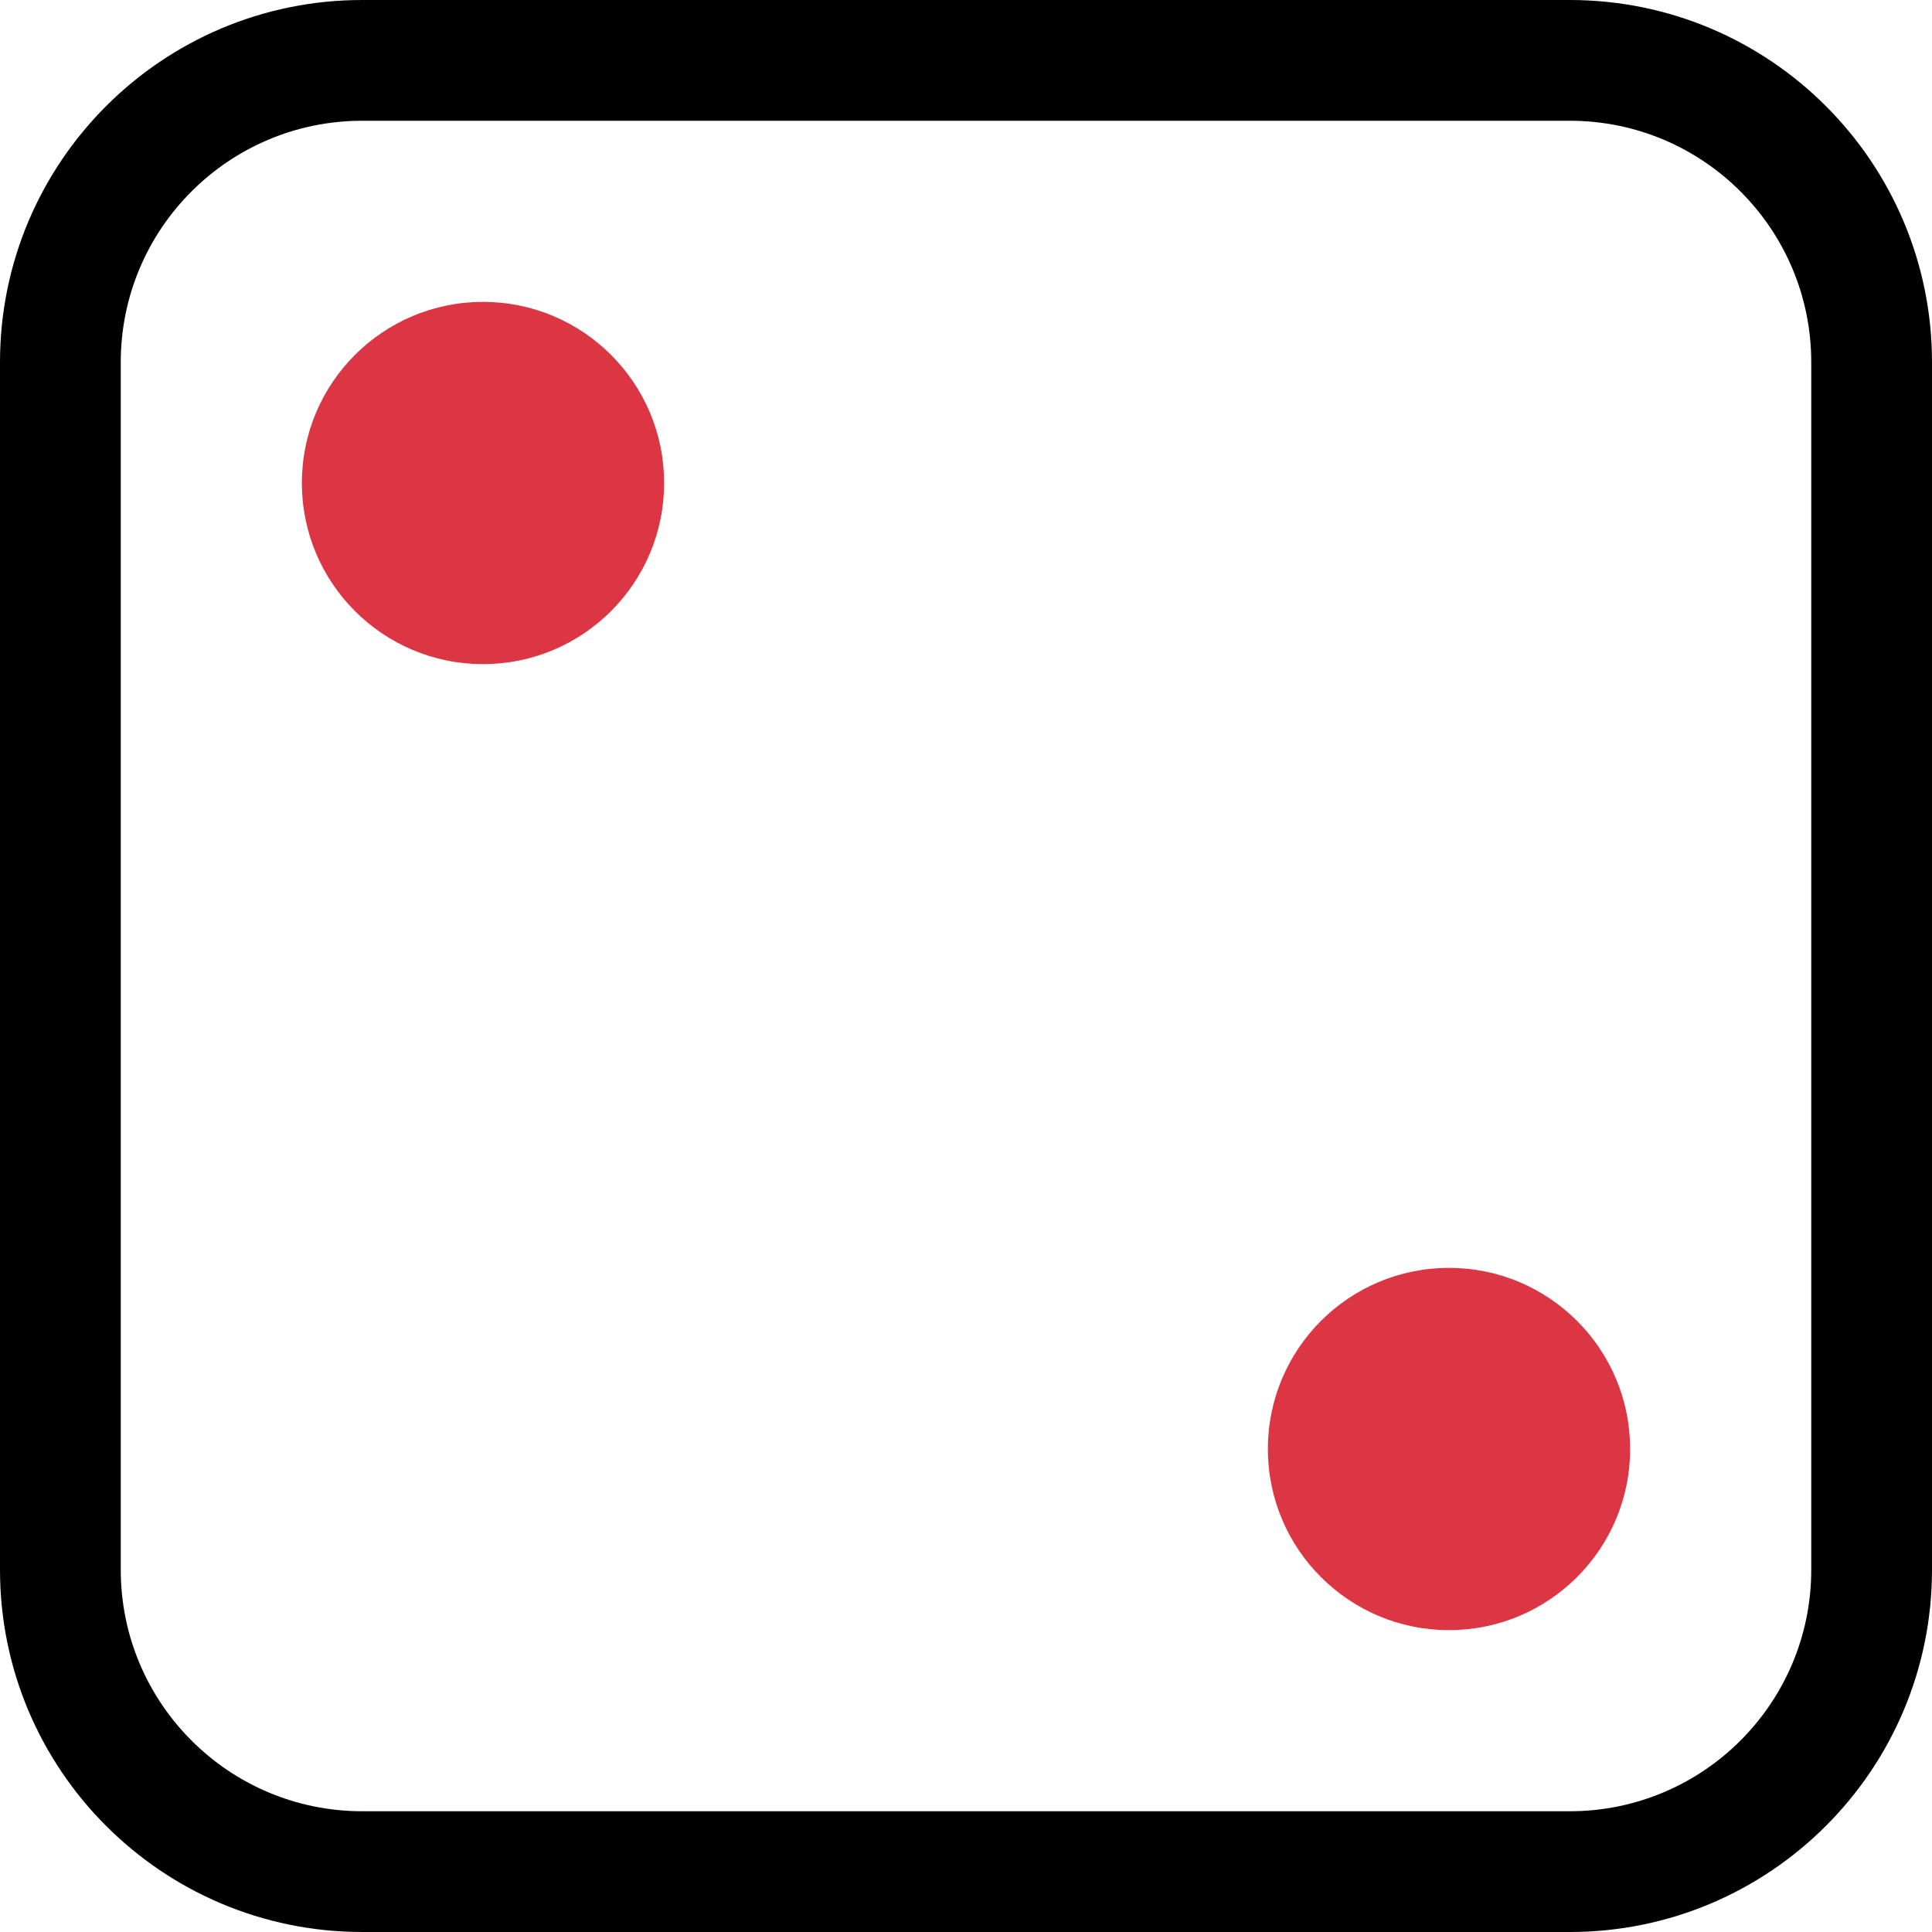
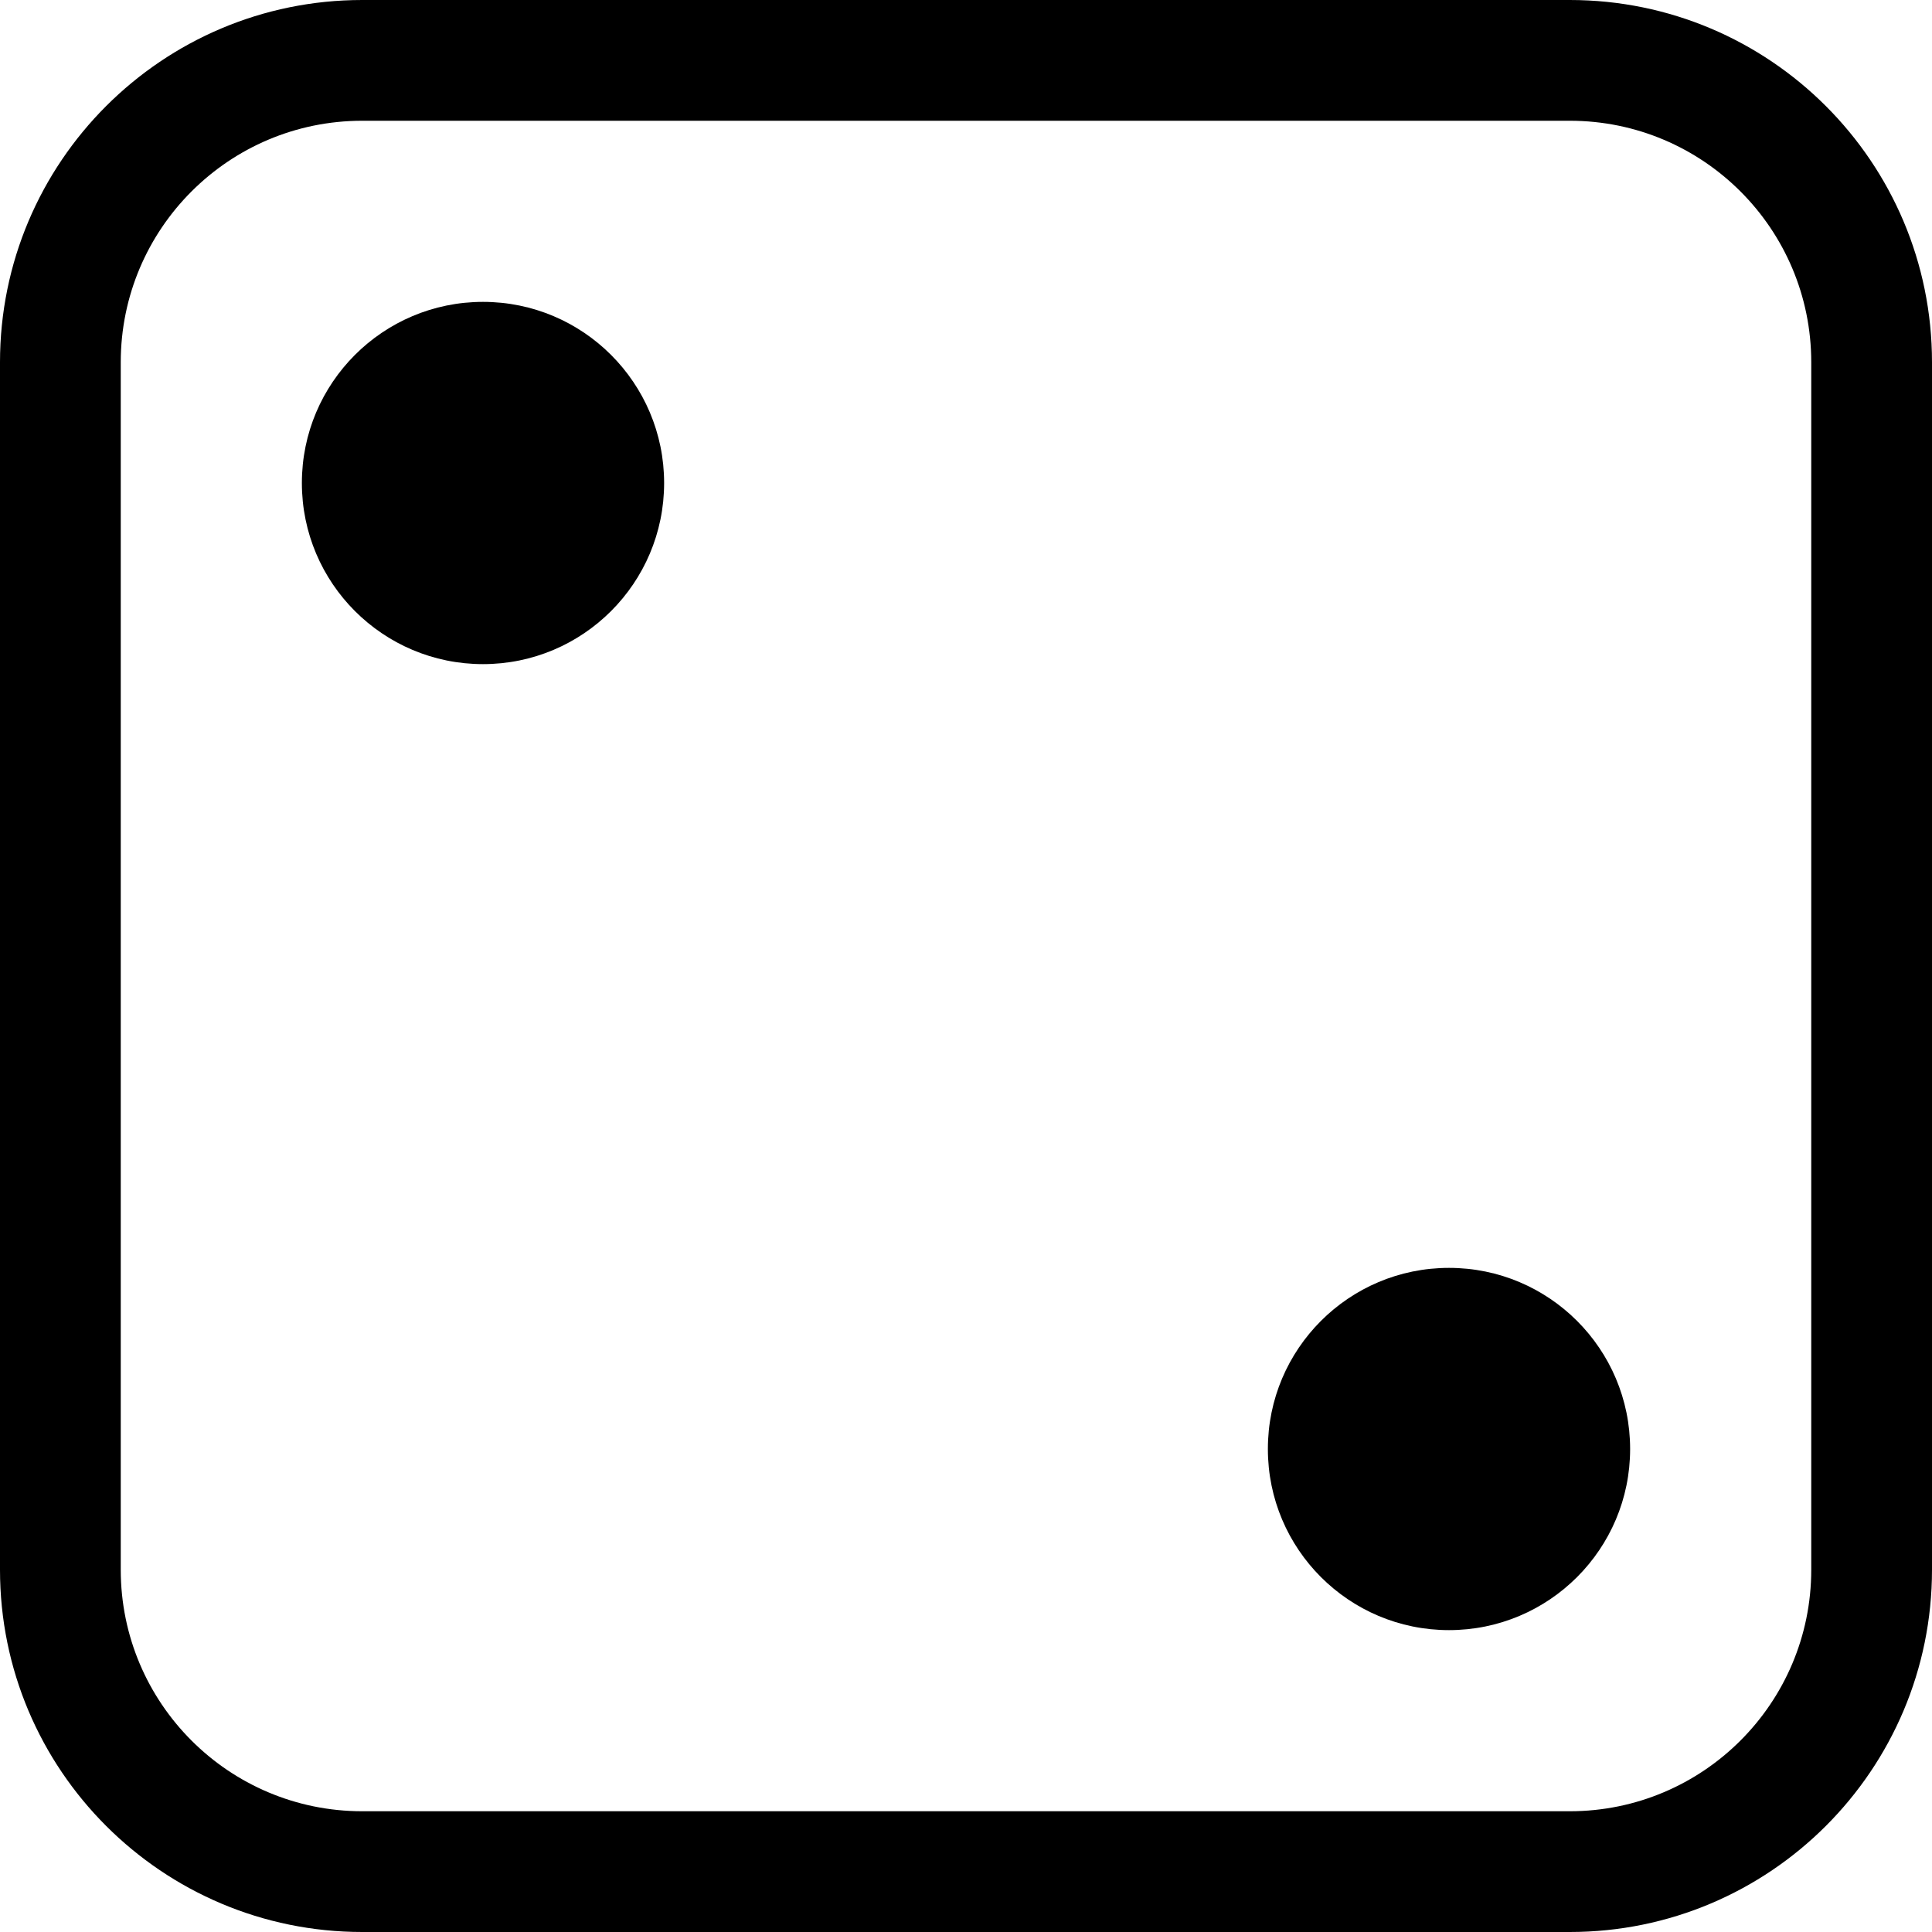
- <svg xmlns="http://www.w3.org/2000/svg" width="16" height="16" fill="black" class="bi bi-dice-2" viewBox="0 0 16 16">
+ <svg xmlns="http://www.w3.org/2000/svg" width="16" height="16" fill="currentColor" class="bi bi-dice-2" viewBox="0 0 16 16">
  <path d="M13 1a2 2 0 0 1 2 2v10a2 2 0 0 1-2 2H3a2 2 0 0 1-2-2V3a2 2 0 0 1 2-2h10zM3 0a3 3 0 0 0-3 3v10a3 3 0 0 0 3 3h10a3 3 0 0 0 3-3V3a3 3 0 0 0-3-3H3z" />
-   <path d="M5.5 4a1.5 1.5 0 1 1-3 0 1.5 1.5 0 0 1 3 0zm8 8a1.5 1.5 0 1 1-3 0 1.5 1.5 0 0 1 3 0z" fill="#DC3645" />
+   <path d="M5.5 4a1.5 1.5 0 1 1-3 0 1.5 1.5 0 0 1 3 0zm8 8a1.5 1.5 0 1 1-3 0 1.5 1.5 0 0 1 3 0z" />
</svg>
